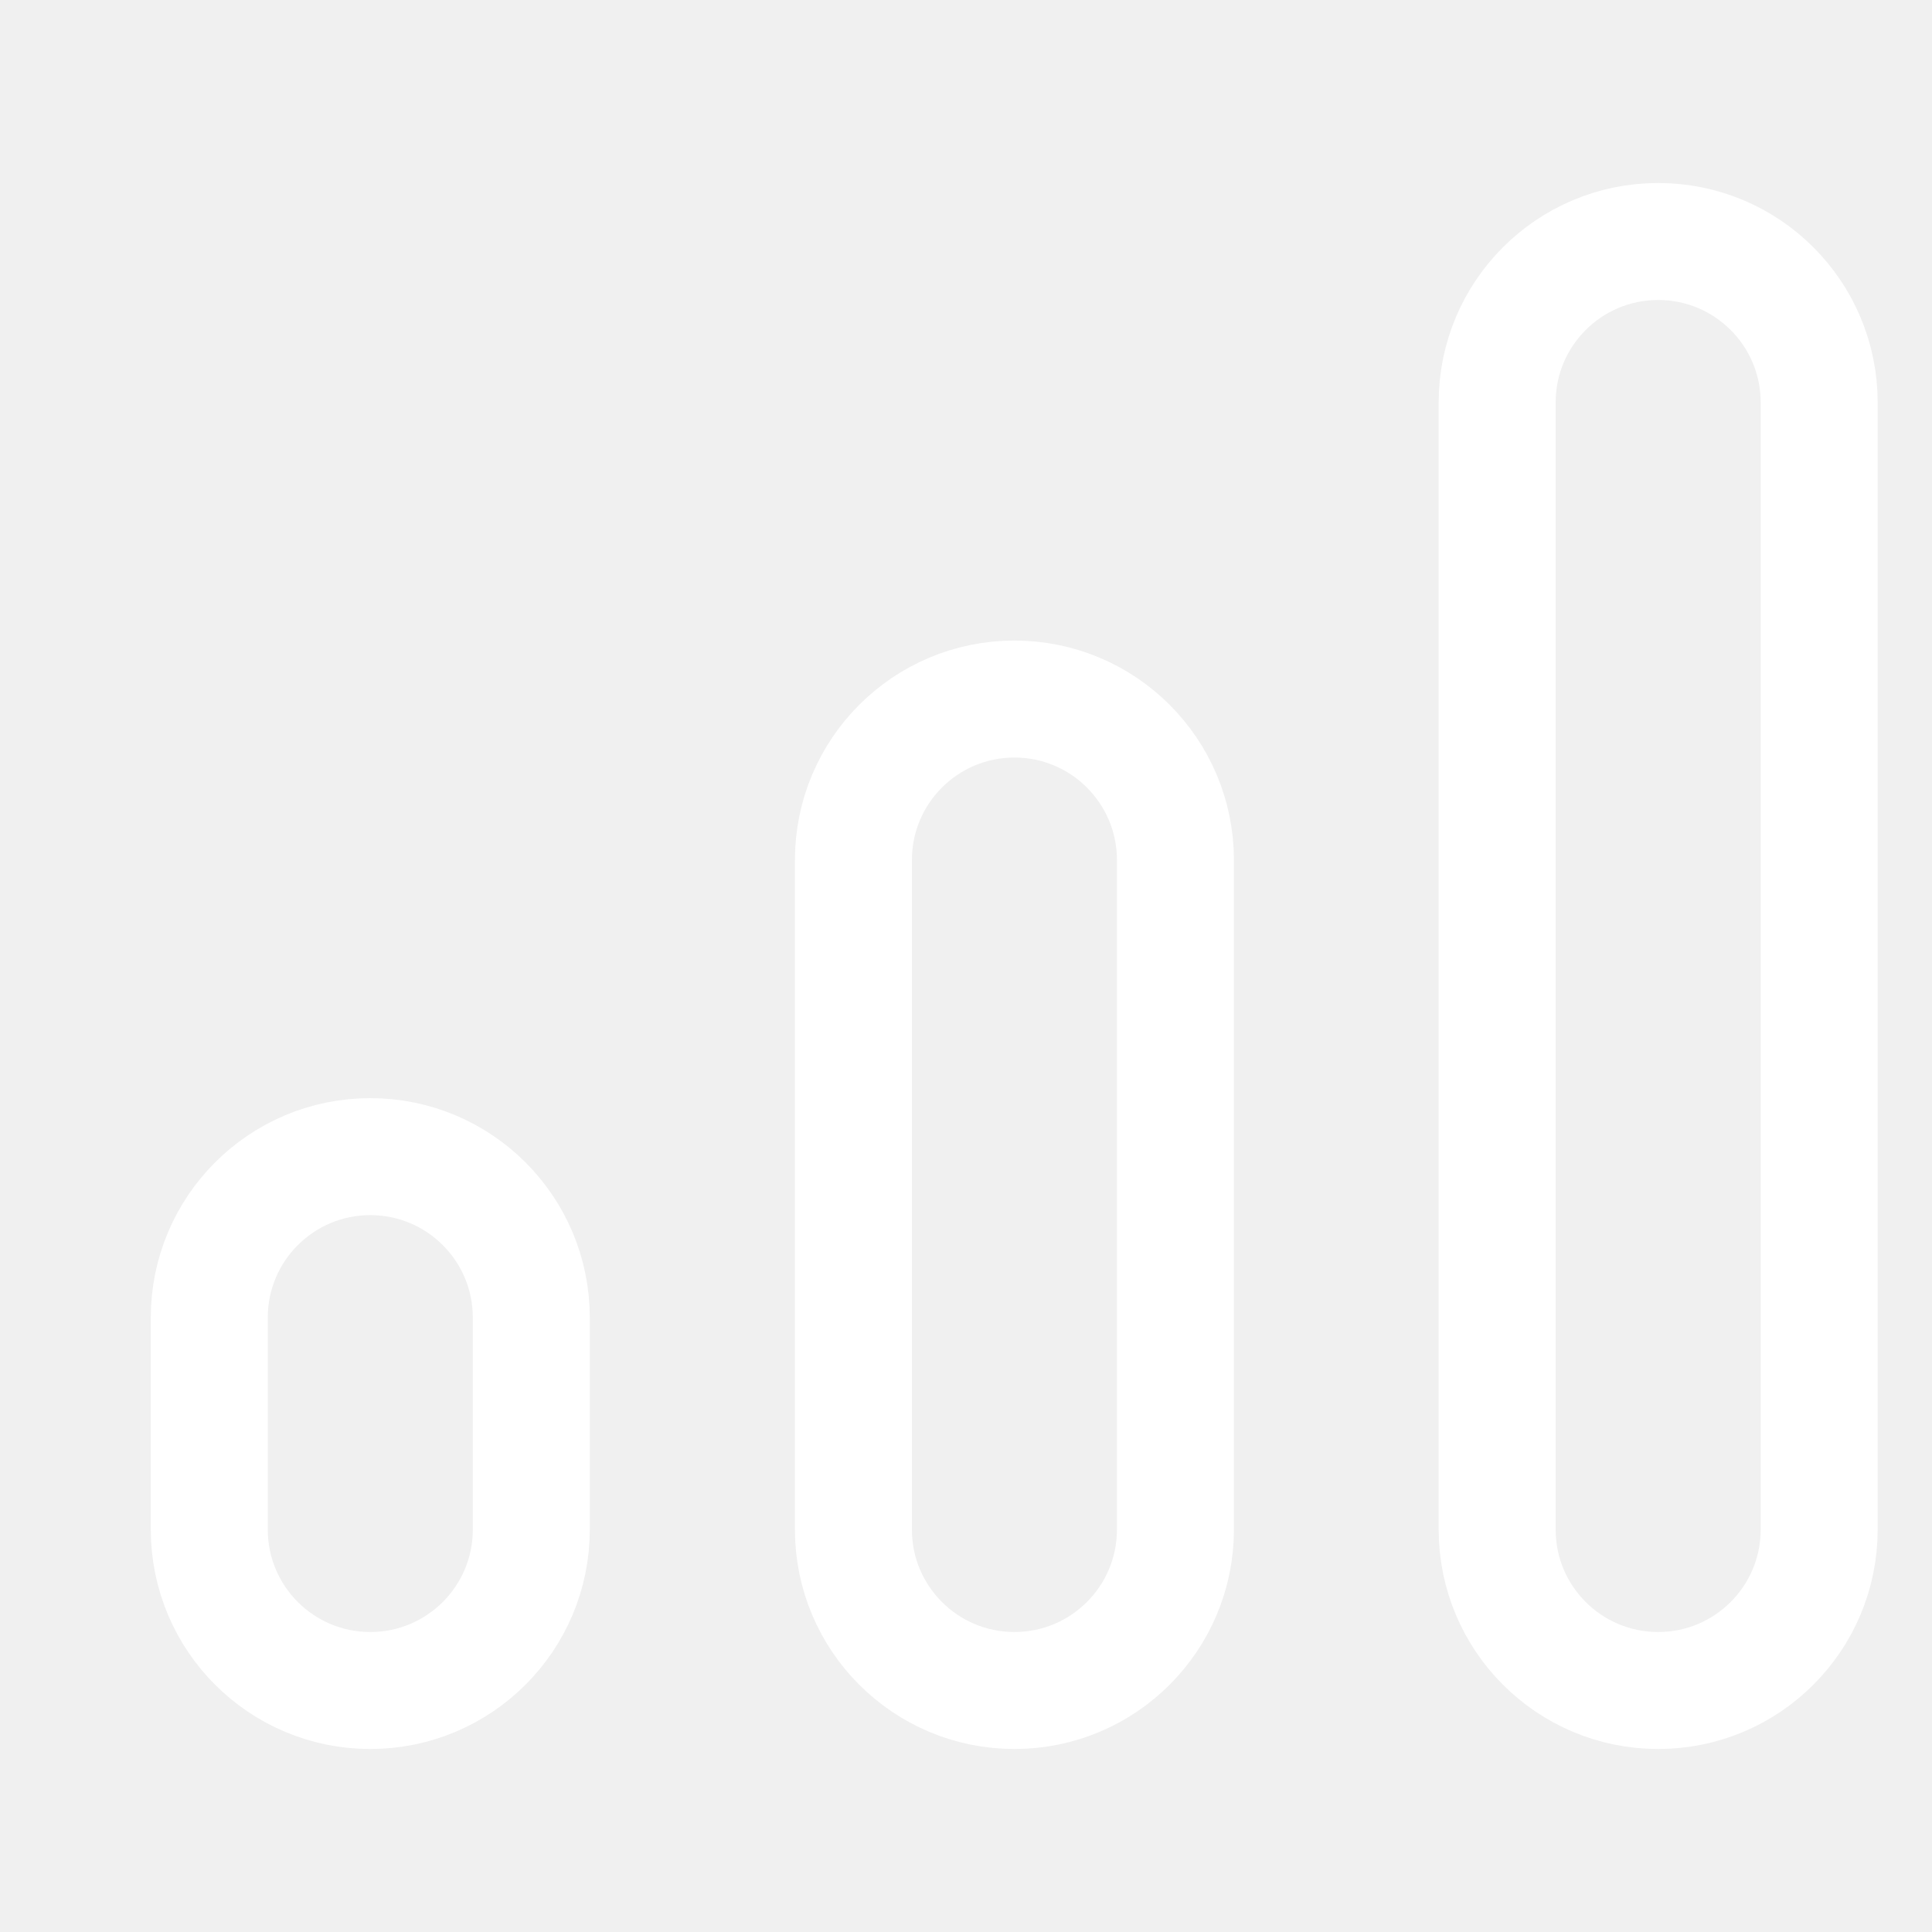
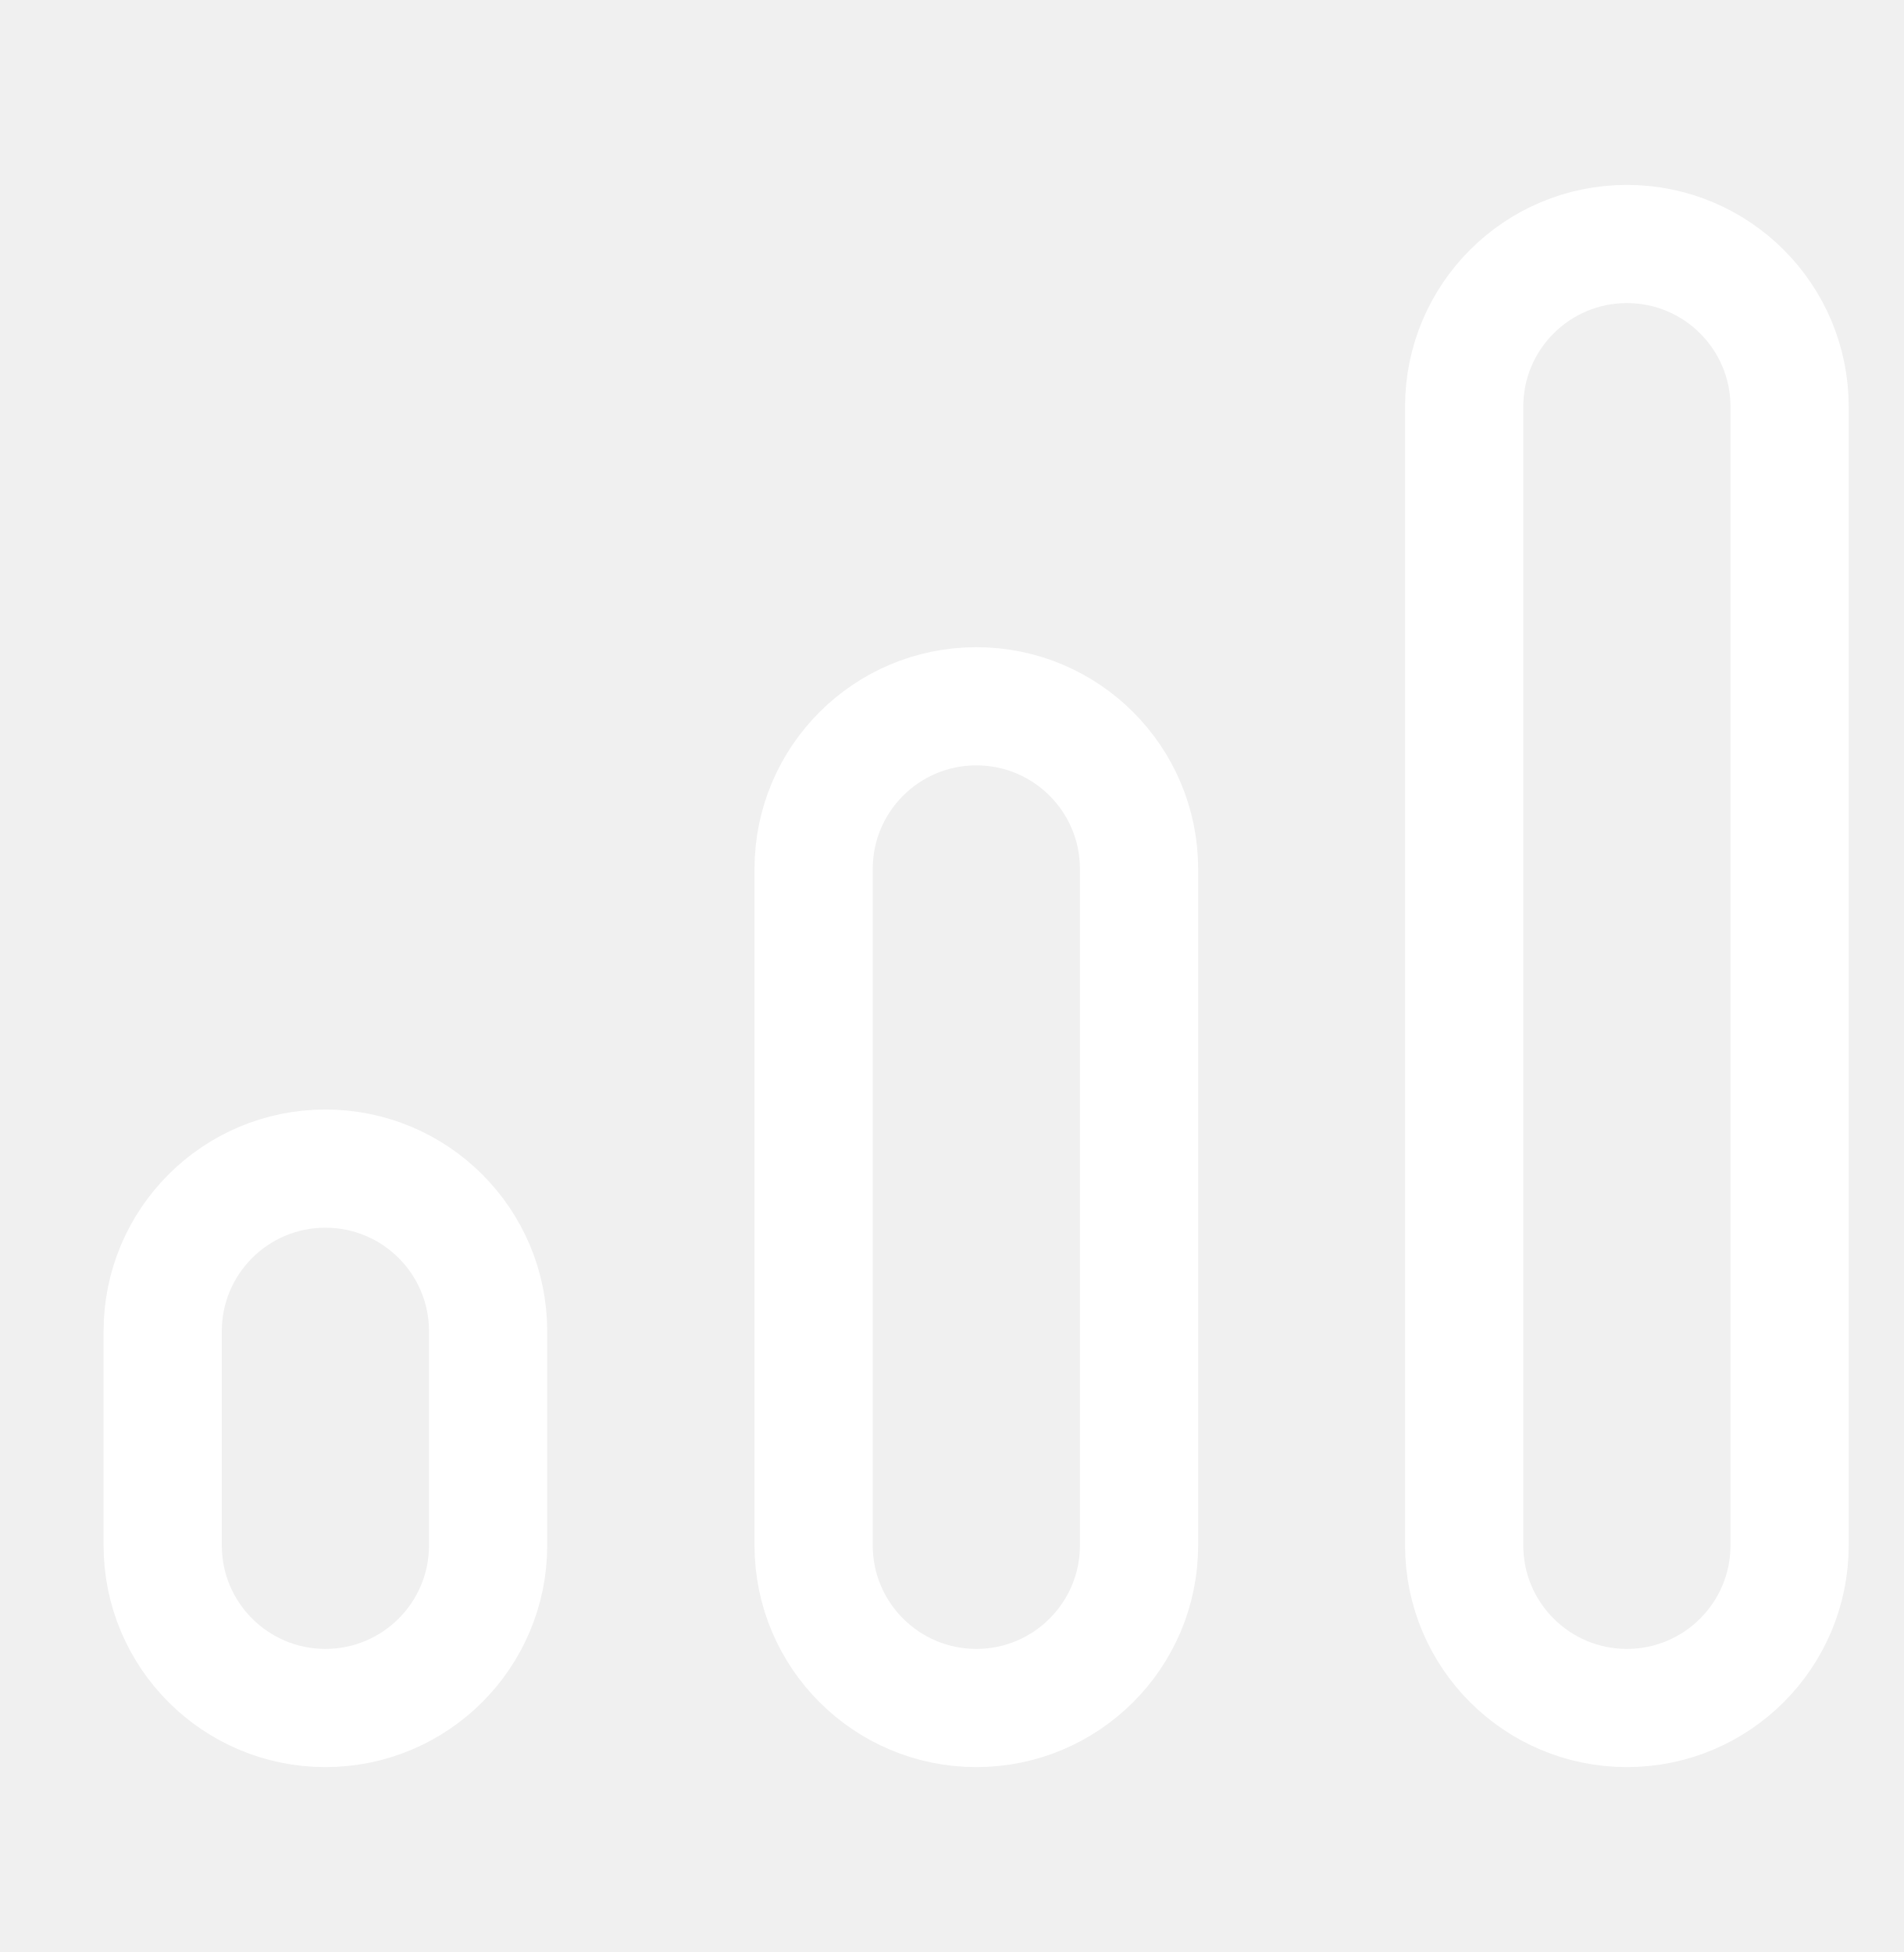
- <svg xmlns="http://www.w3.org/2000/svg" width="40" height="40" viewBox="0 0 40 40" fill="none">
-   <g clip-path="url(#clip0_1_65)">
-     <path d="M34.331 35C36.172 35 37.664 33.508 37.664 31.667V8.333C37.664 6.492 36.172 5 34.331 5C32.489 5 30.997 6.492 30.997 8.333V31.667C30.997 33.508 32.489 35 34.331 35Z" stroke="white" stroke-width="2.422" stroke-linecap="round" stroke-linejoin="round" />
-     <path d="M21.003 35C22.844 35 24.336 33.508 24.336 31.667V17.807C24.336 15.965 22.844 14.473 21.003 14.473C19.161 14.473 17.669 15.965 17.669 17.807V31.667C17.669 33.508 19.161 35 21.003 35Z" stroke="white" stroke-width="2.422" stroke-linecap="round" stroke-linejoin="round" />
-     <path d="M7.666 35C9.508 35 11 33.508 11 31.667V27.28C11 25.438 9.508 23.947 7.666 23.947C5.825 23.947 4.333 25.438 4.333 27.28V31.667C4.333 33.508 5.825 35 7.666 35Z" stroke="white" stroke-width="2.422" stroke-linecap="round" stroke-linejoin="round" />
-   </g>
-   <defs>
-     <clipPath id="clip0_1_65">
-       <rect width="40" height="40" fill="white" transform="matrix(-1 0 0 1 40 0)" />
-     </clipPath>
-   </defs>
+ <svg xmlns="http://www.w3.org/2000/svg" width="39" height="40" viewBox="0 0 39 40" fill="none">
+   <path d="M33.331 35C35.172 35 36.664 33.508 36.664 31.667V8.333C36.664 6.492 35.172 5 33.331 5C31.489 5 29.997 6.492 29.997 8.333V31.667C29.997 33.508 31.489 35 33.331 35Z" stroke="white" stroke-width="2.422" stroke-linecap="round" stroke-linejoin="round" />
+   <path d="M20.003 35C21.844 35 23.336 33.508 23.336 31.667V17.807C23.336 15.965 21.844 14.473 20.003 14.473C18.161 14.473 16.669 15.965 16.669 17.807V31.667C16.669 33.508 18.161 35 20.003 35Z" stroke="white" stroke-width="2.422" stroke-linecap="round" stroke-linejoin="round" />
+   <path d="M6.666 35C8.508 35 10 33.508 10 31.667V27.28C10 25.438 8.508 23.947 6.666 23.947C4.825 23.947 3.333 25.438 3.333 27.28V31.667C3.333 33.508 4.825 35 6.666 35Z" stroke="white" stroke-width="2.422" stroke-linecap="round" stroke-linejoin="round" />
</svg>
